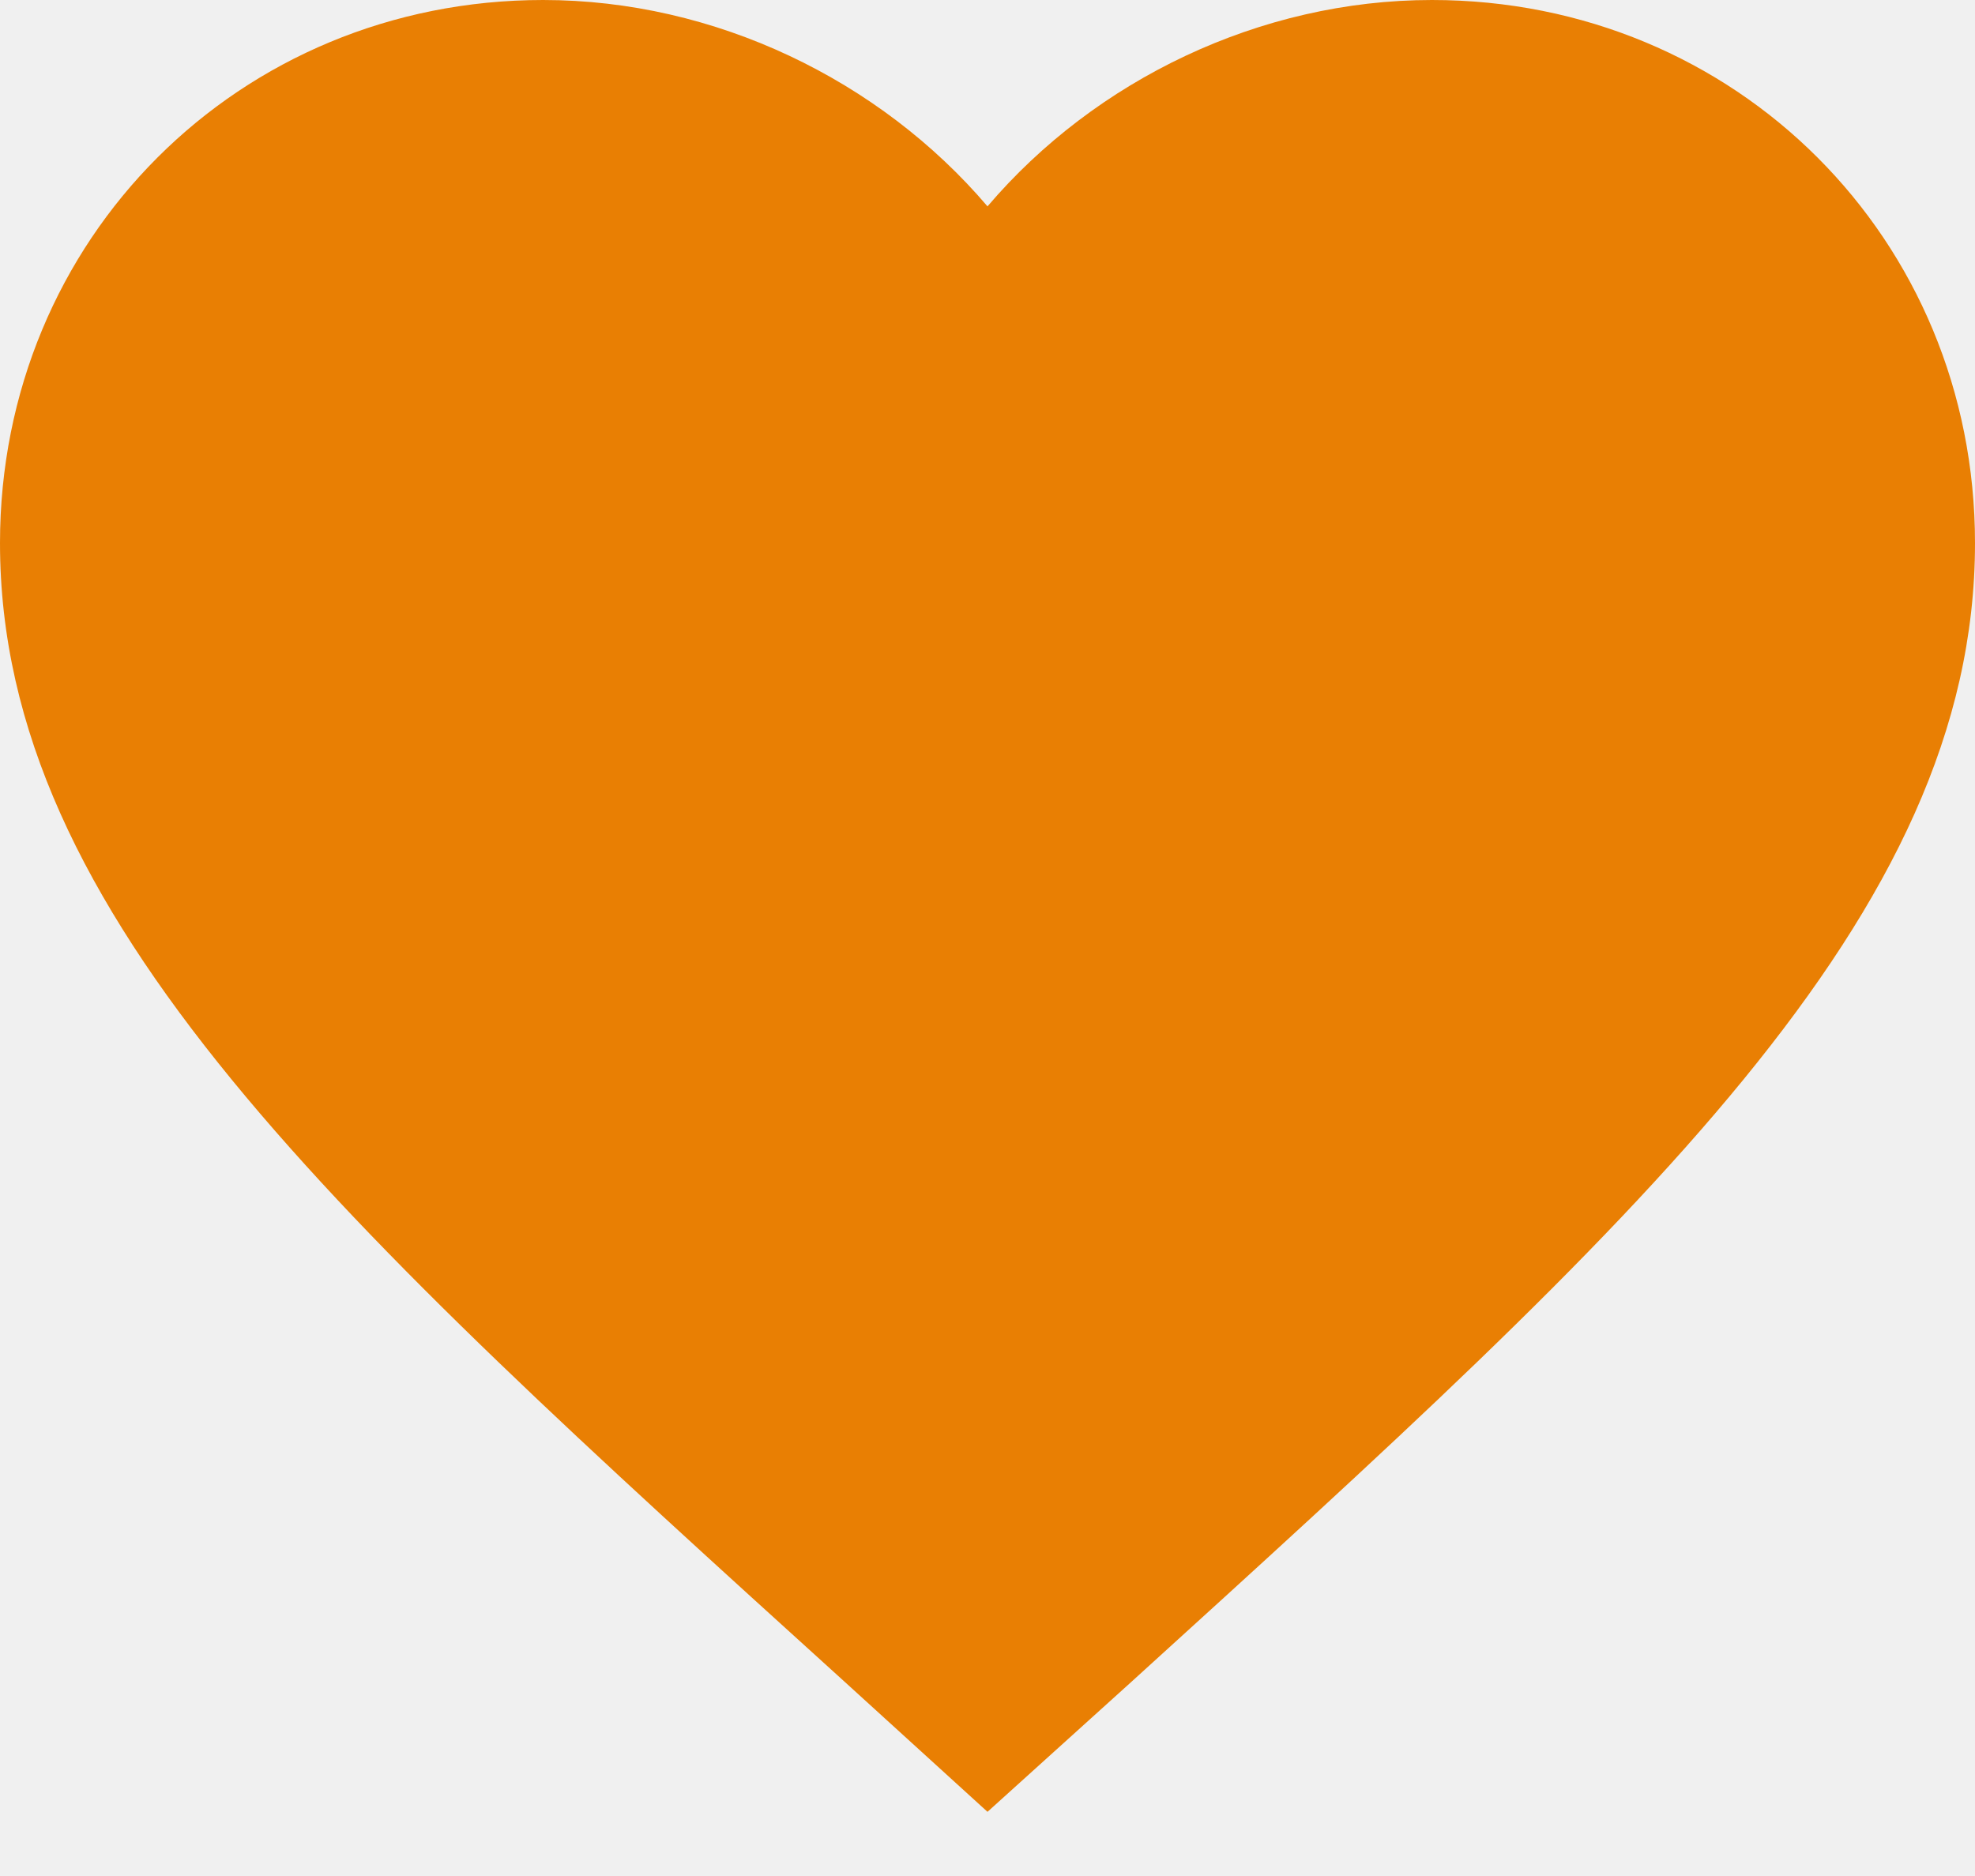
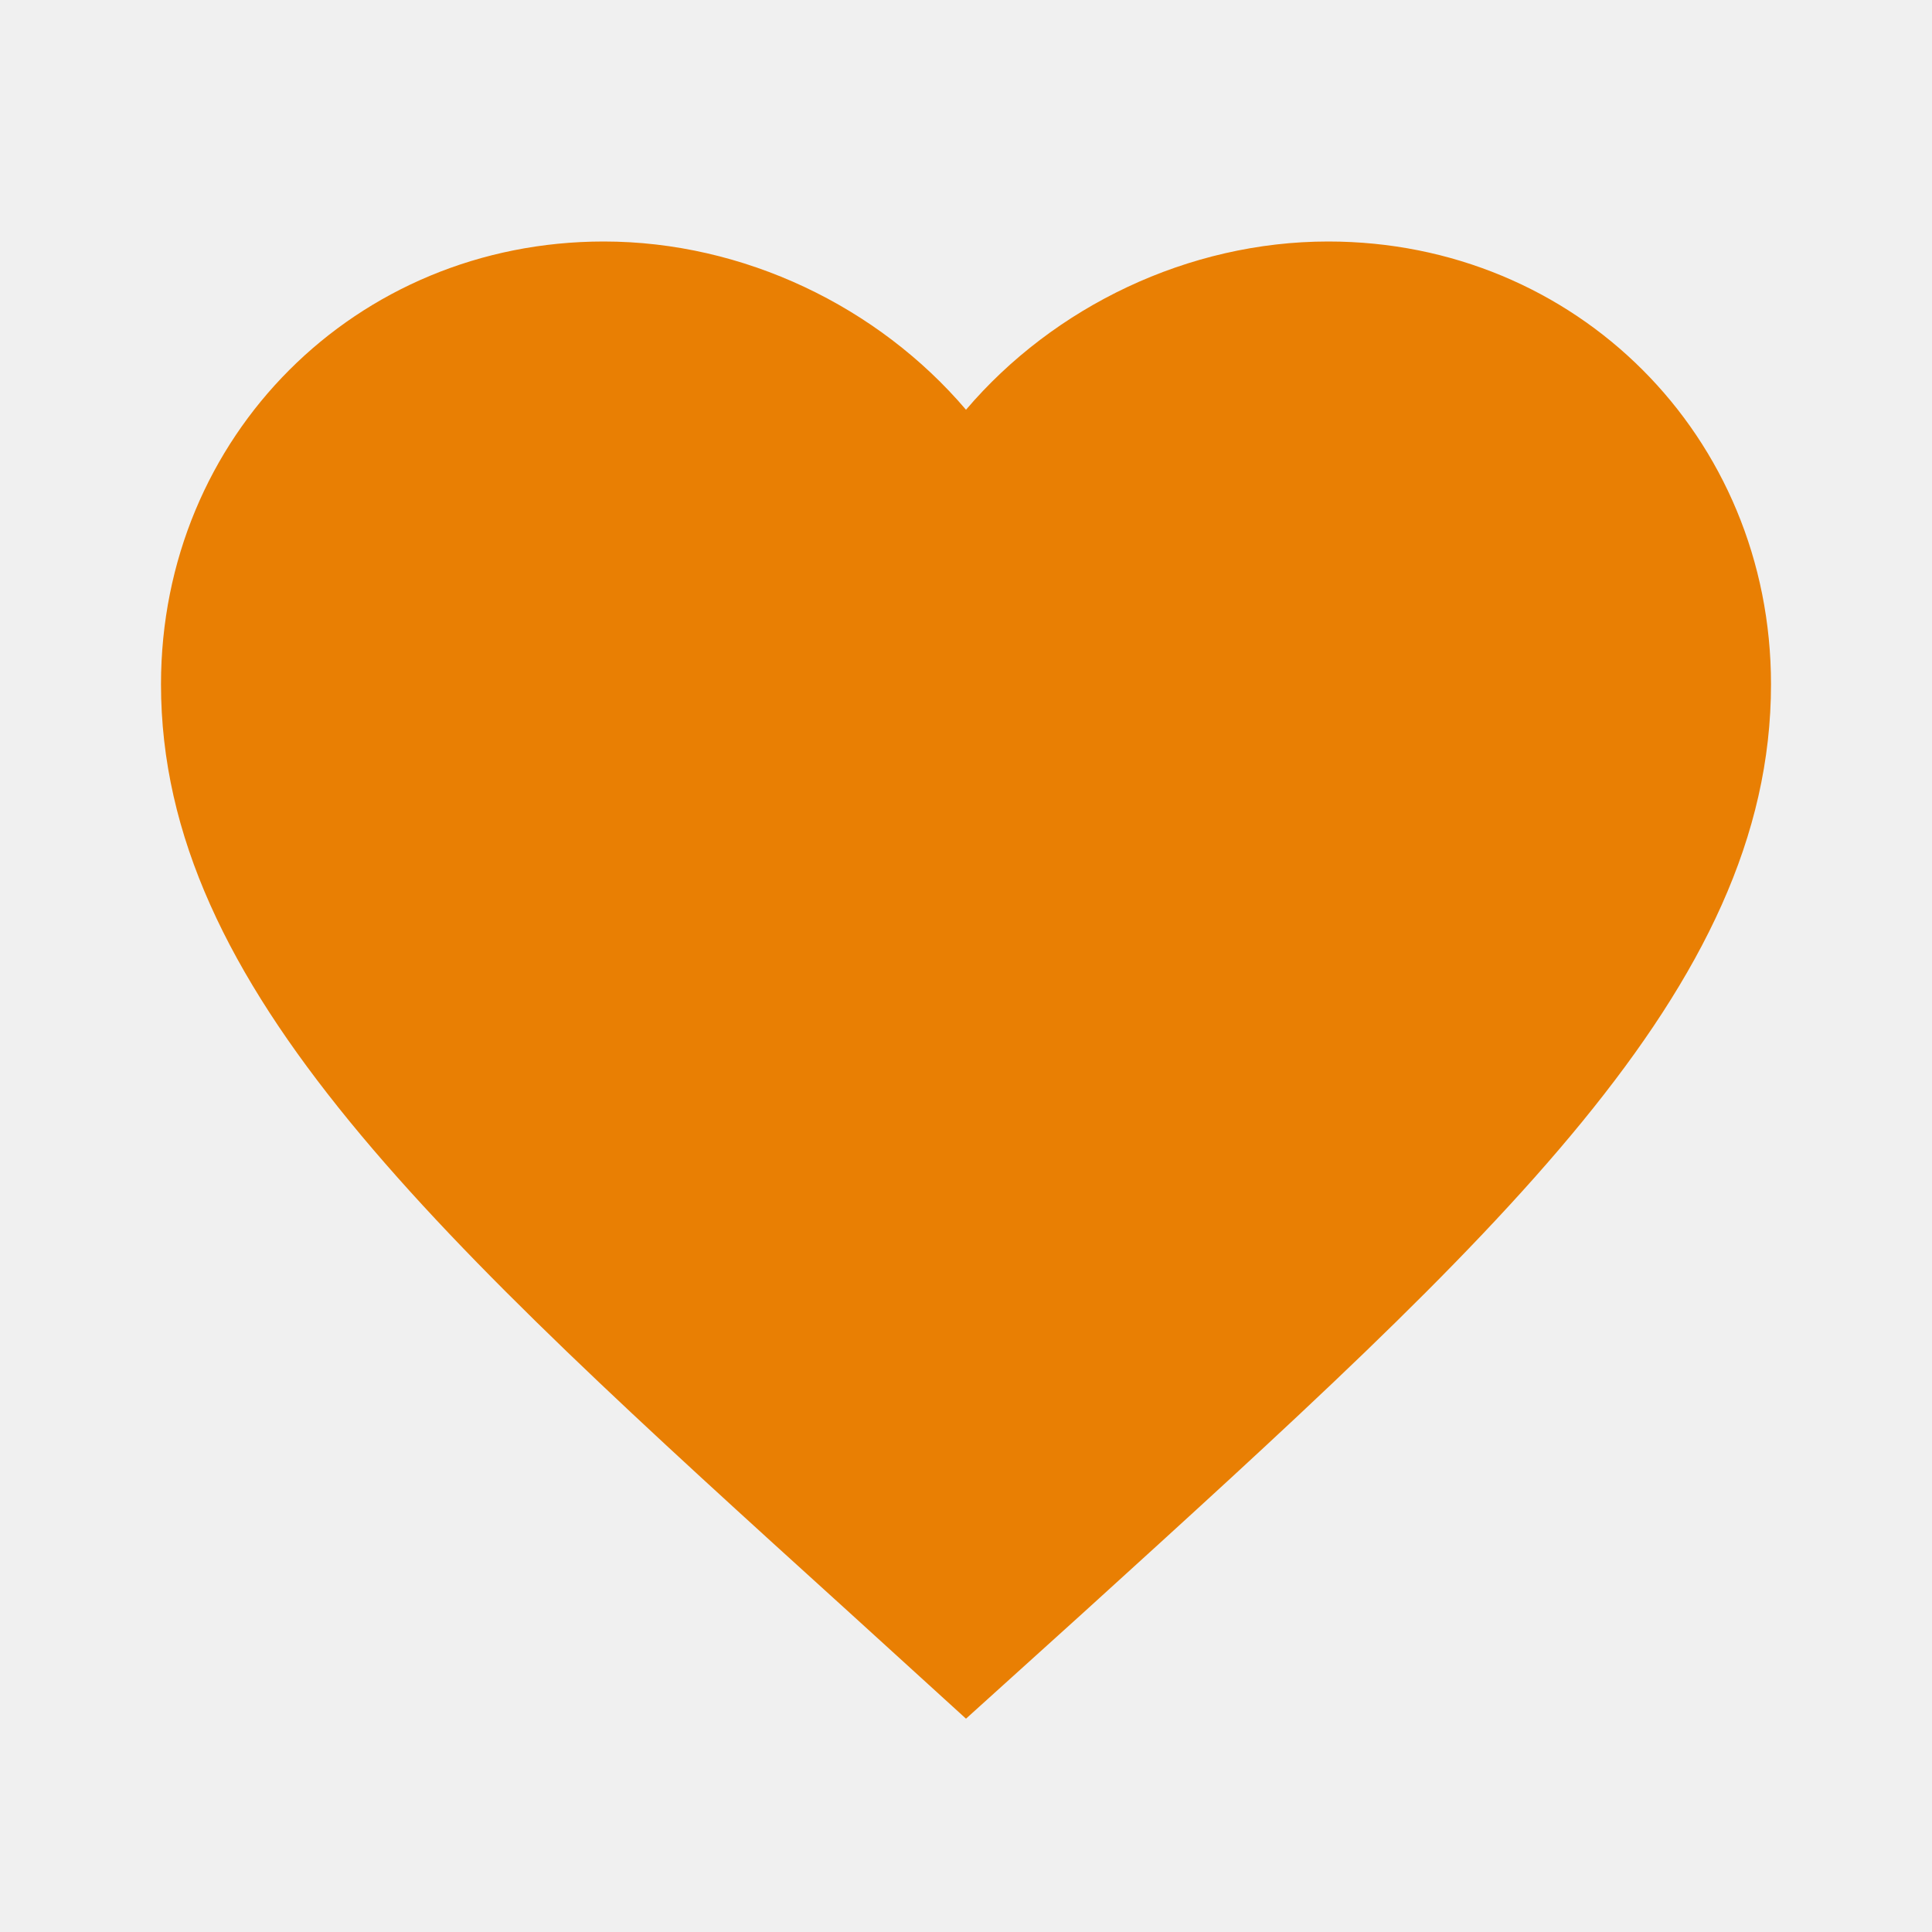
- <svg xmlns="http://www.w3.org/2000/svg" width="20" height="19" viewBox="0 0 20 19" fill="none">
-   <path d="M10 18.35L8.55 17.03C3.4 12.36 0 9.28 0 5.5C0 2.42 2.42 0 5.5 0C7.24 0 8.91 0.81 10 2.09C11.09 0.81 12.76 0 14.5 0C17.58 0 20 2.42 20 5.5C20 9.28 16.6 12.36 11.45 17.04L10 18.35Z" fill="#E97F03" />
+ <svg xmlns="http://www.w3.org/2000/svg" width="24" height="24" viewBox="0 0 24 24" fill="none">
+   <g clip-path="url(#clip0_3333_203)">
+     <path d="M12 21.35L10.55 20.03C5.4 15.36 2 12.28 2 8.5C2 5.42 4.42 3 7.5 3C9.24 3 10.91 3.81 12 5.09C13.09 3.81 14.76 3 16.5 3C19.58 3 22 5.42 22 8.5C22 12.28 18.6 15.36 13.45 20.04L12 21.35Z" fill="#E97F03" />
+   </g>
+   <defs>
+     <clipPath id="clip0_3333_203">
+       <rect width="24" height="24" fill="white" />
+     </clipPath>
+   </defs>
</svg>
